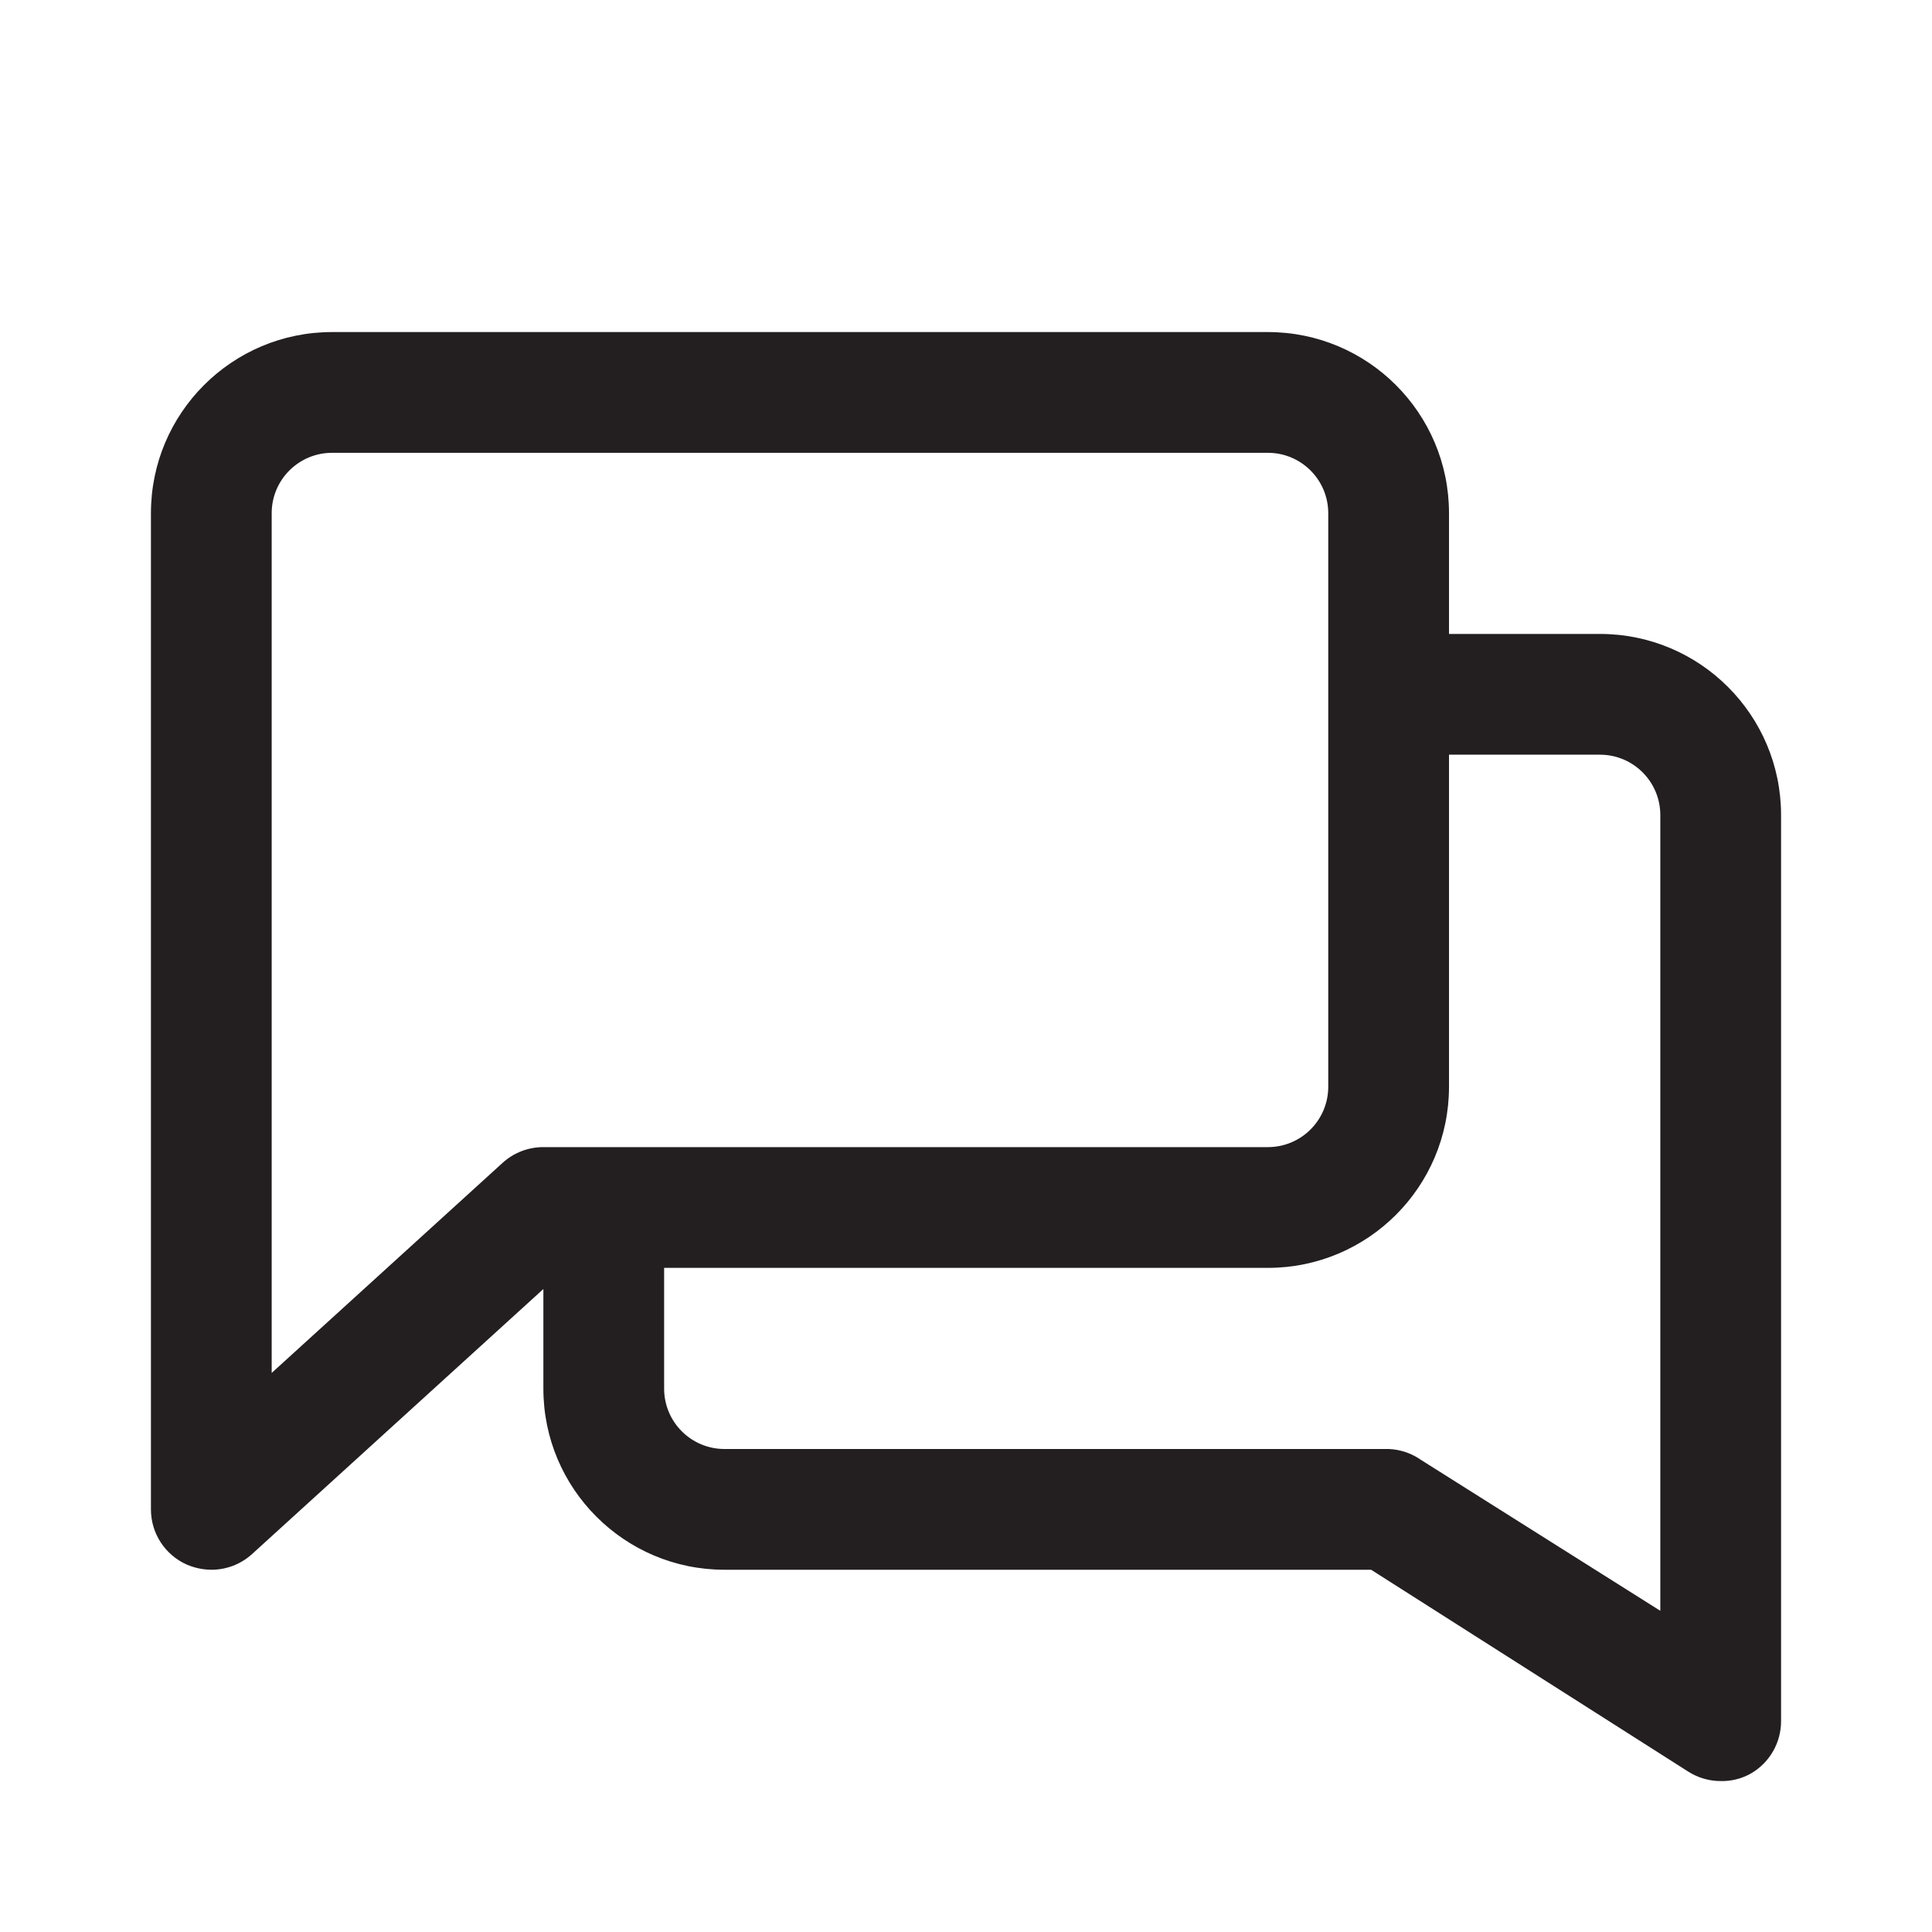
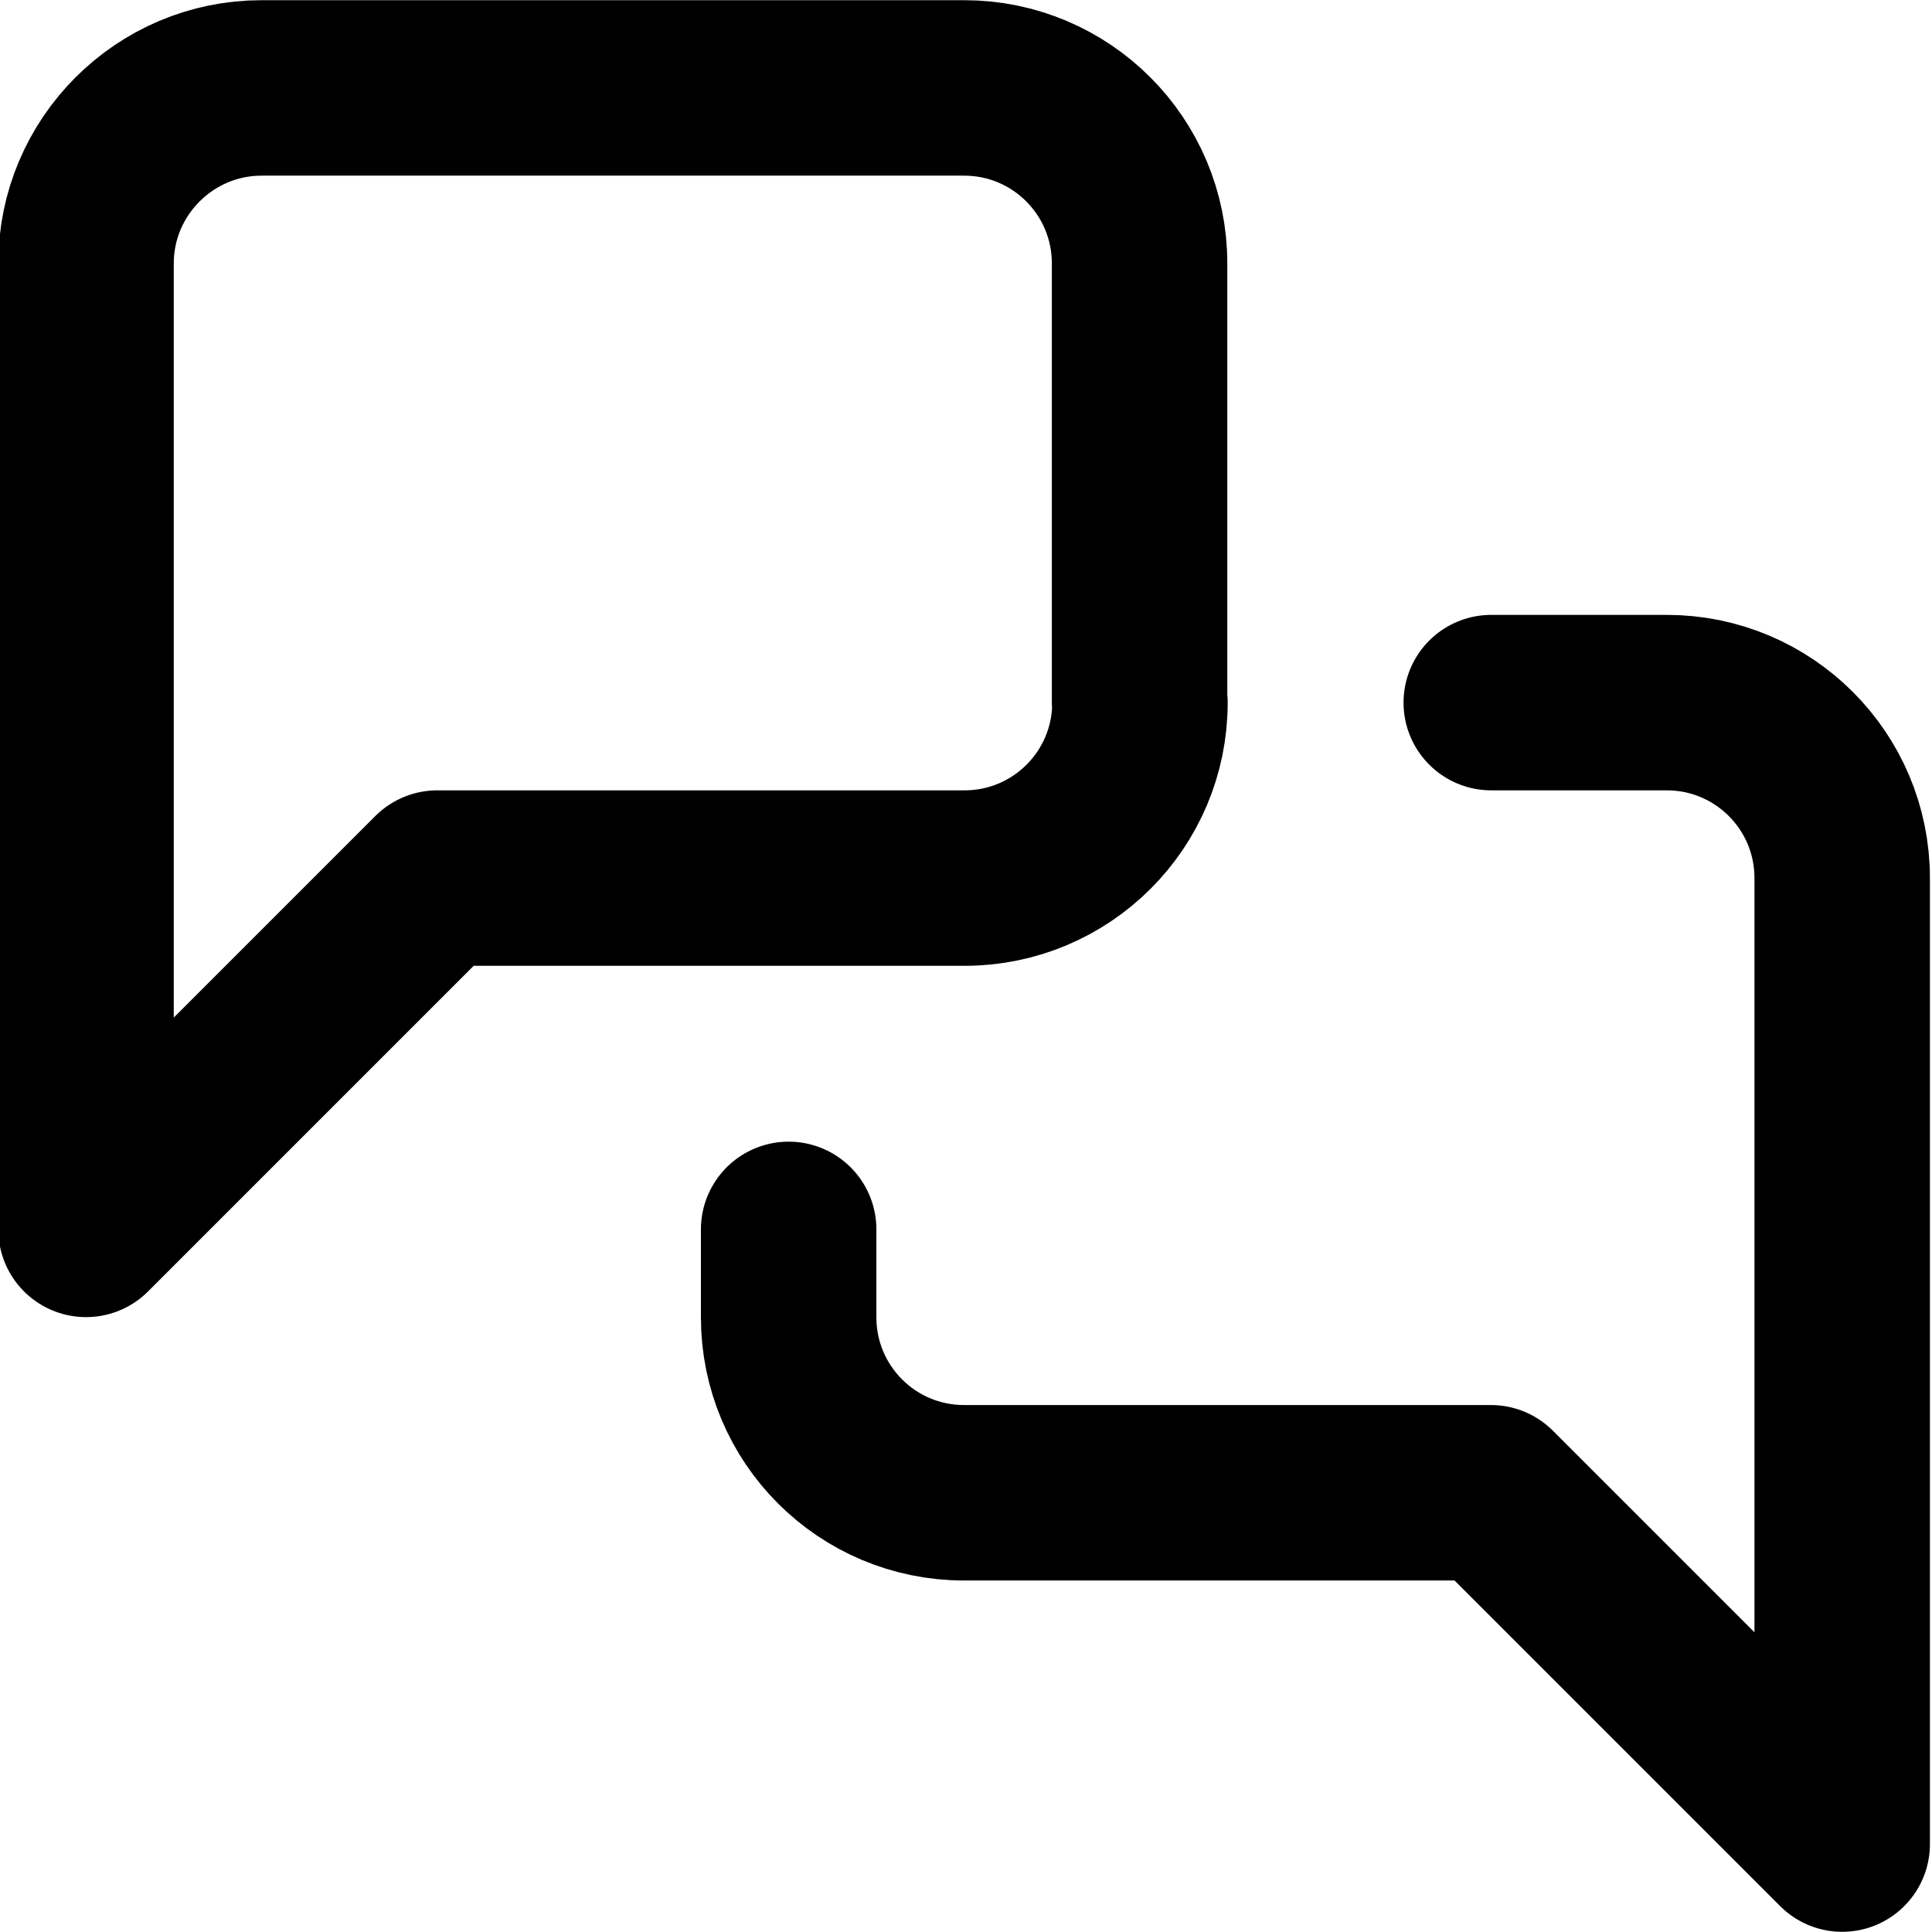
- <svg xmlns="http://www.w3.org/2000/svg" width="800px" height="800px" viewBox="0 0 64 64" id="icons">
+ <svg xmlns="http://www.w3.org/2000/svg" id="Layer_1" version="1.1" viewBox="0 0 512 512">
  <defs>
-     <style>.cls-1{fill:#231f20;}</style>
+     <style>
+       .st0 {
+         fill: none;
+         stroke: #000;
+         stroke-linecap: round;
+         stroke-linejoin: round;
+         stroke-width: 46.5px;
+       }
+     </style>
  </defs>
-   <path class="cls-1" d="M53,21H48V17a6,6,0,0,0-6-6H11a6,6,0,0,0-6,6V50a2,2,0,0,0,1.19,1.83A2.1,2.1,0,0,0,7,52a2,2,0,0,0,1.35-.52L18,42.7V46a6,6,0,0,0,6,6H45.42l10.51,6.69A2,2,0,0,0,57,59a1.94,1.94,0,0,0,1-.25A2,2,0,0,0,59,57V27A6,6,0,0,0,53,21ZM9,45.48V17a2,2,0,0,1,2-2H42a2,2,0,0,1,2,2V36a2,2,0,0,1-2,2H18a2,2,0,0,0-1.35.52Zm46,7.88-7.93-5A2,2,0,0,0,46,48H24a2,2,0,0,1-2-2V42H42a6,6,0,0,0,6-6V25h5a2,2,0,0,1,2,2Z" />
+   <path class="st0" d="M302.1,186.2c0,25.7-20.8,46.5-46.5,46.5H115.9l-93.1,93.1V69.8c0-25.6,20.9-46.5,46.5-46.5h186.2c25.7,0,46.5,20.8,46.5,46.5v116.4Z" />
+   <path class="st0" d="M395.2,186.2h46.5c25.7,0,46.5,20.8,46.5,46.5v256l-93.1-93.1h-139.6c-25.7,0-46.5-20.8-46.5-46.5v-23.3" />
</svg>
